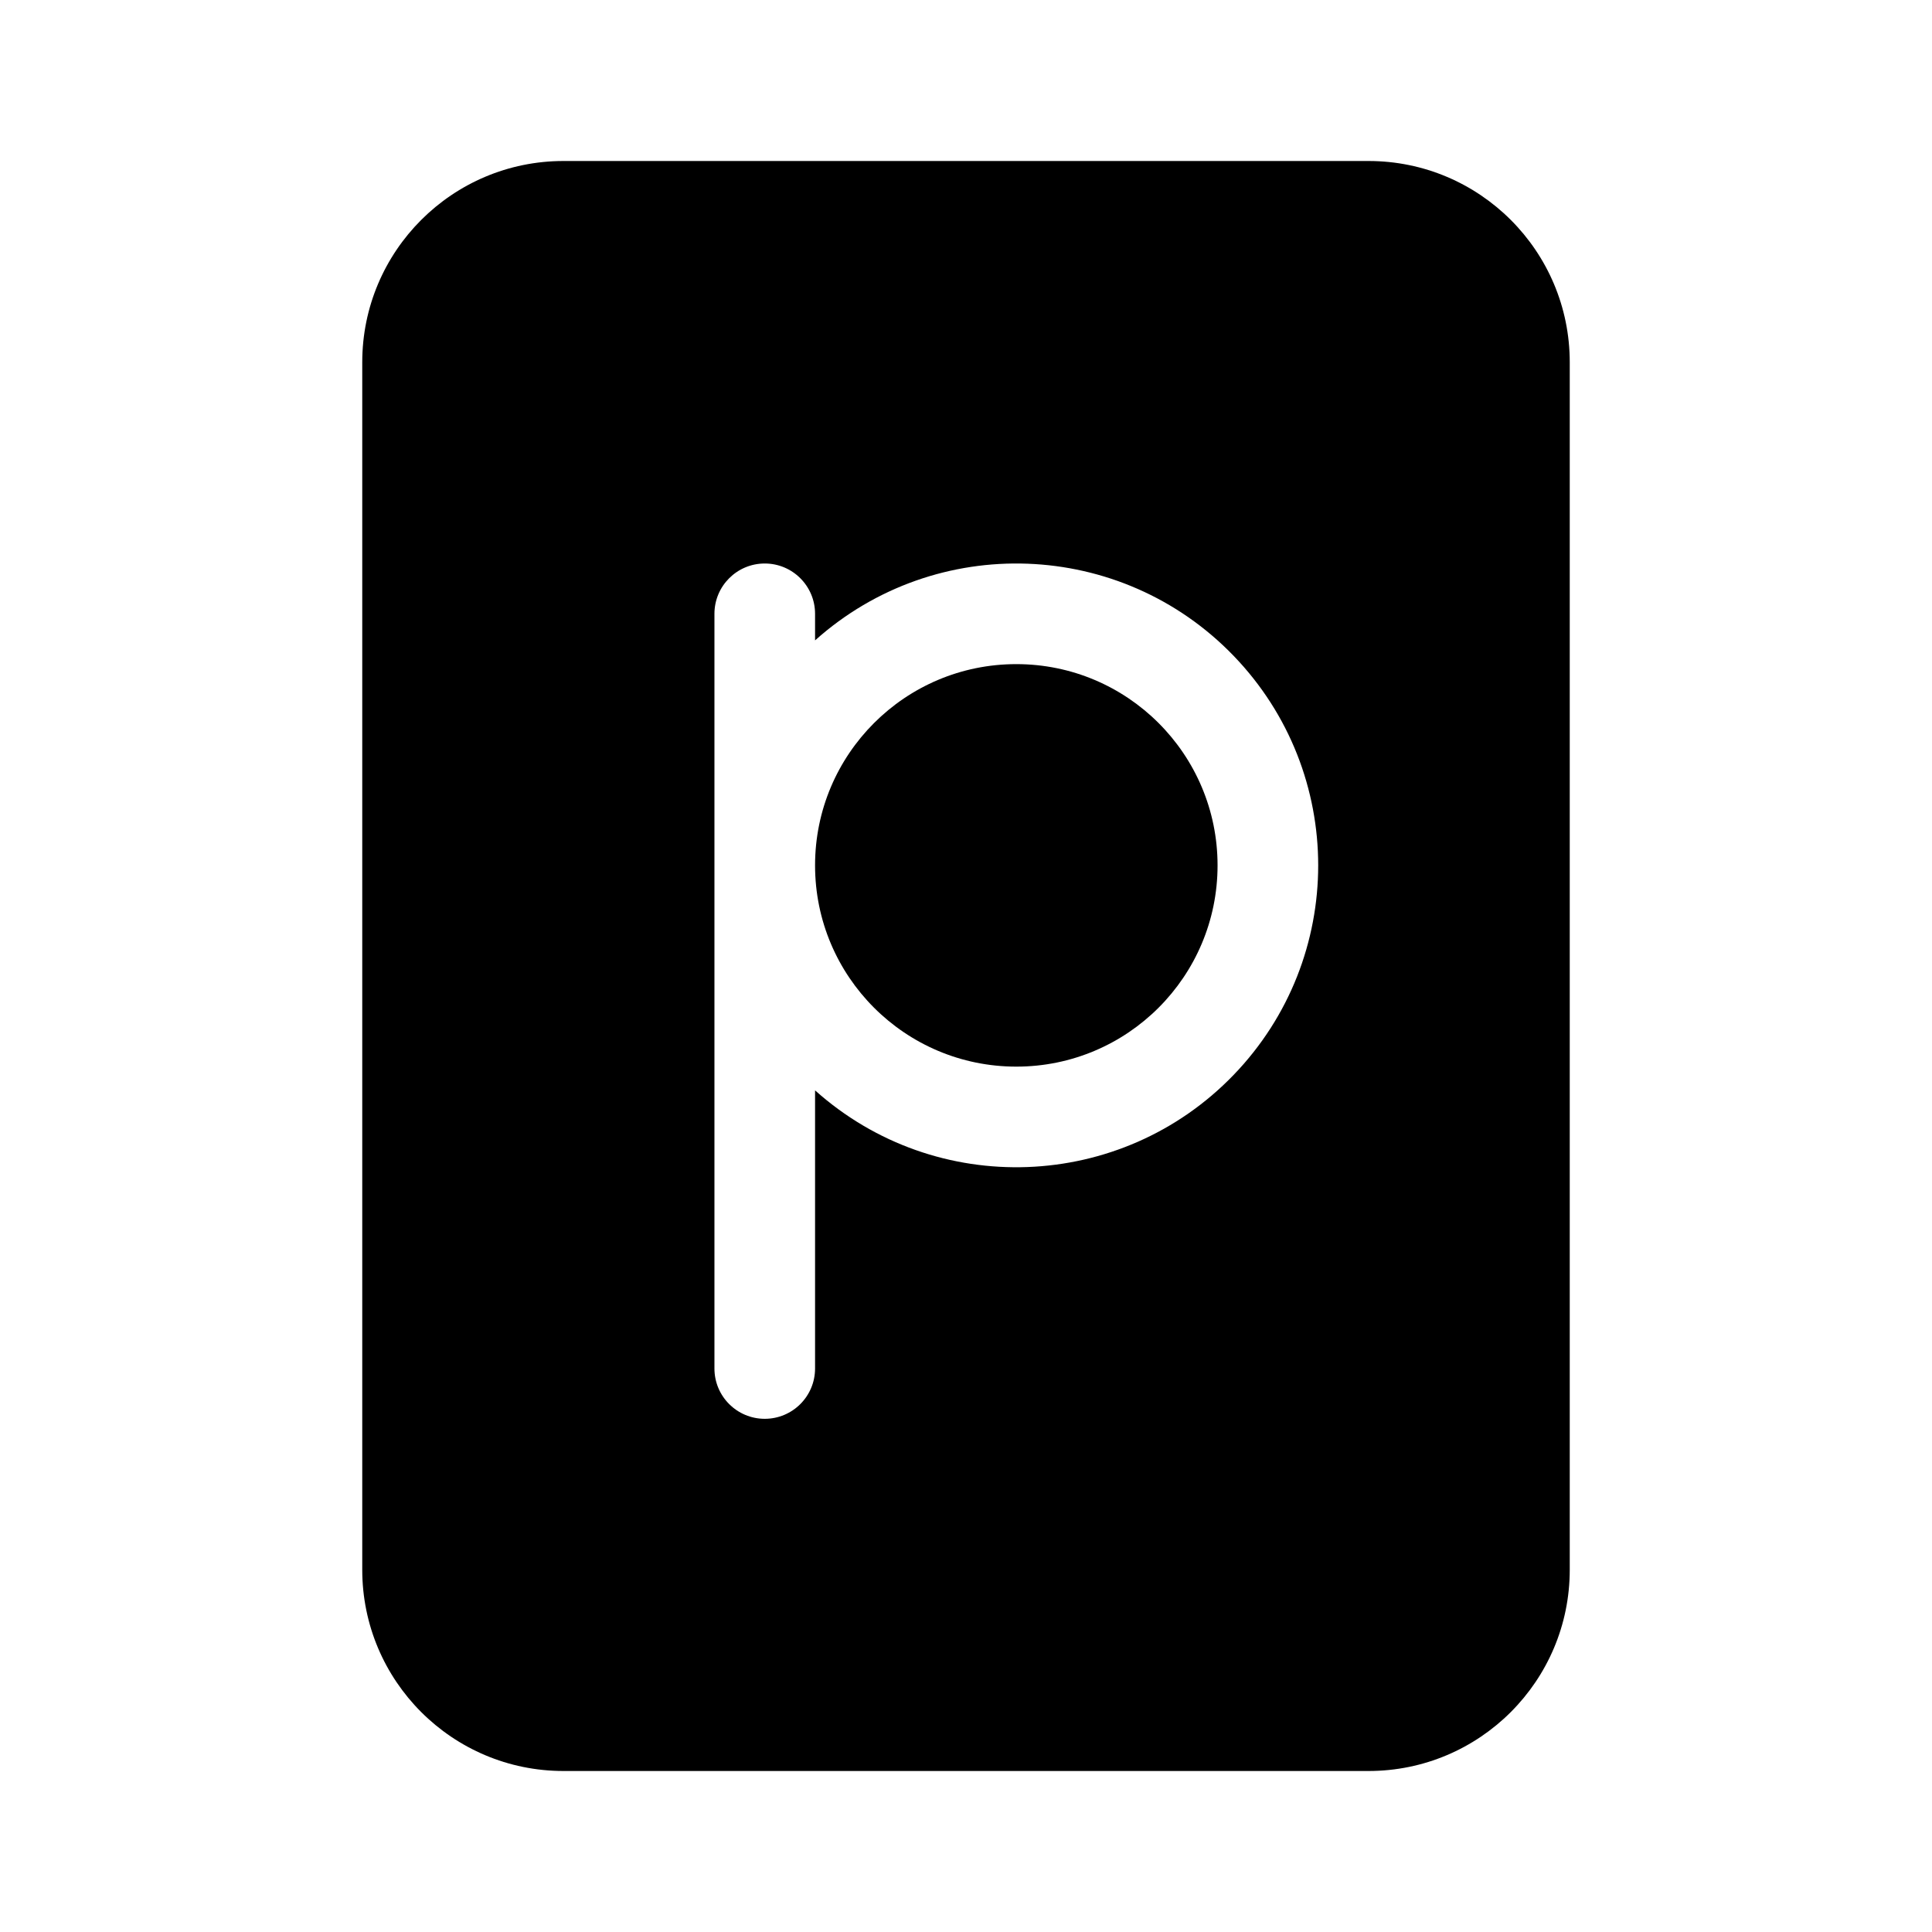
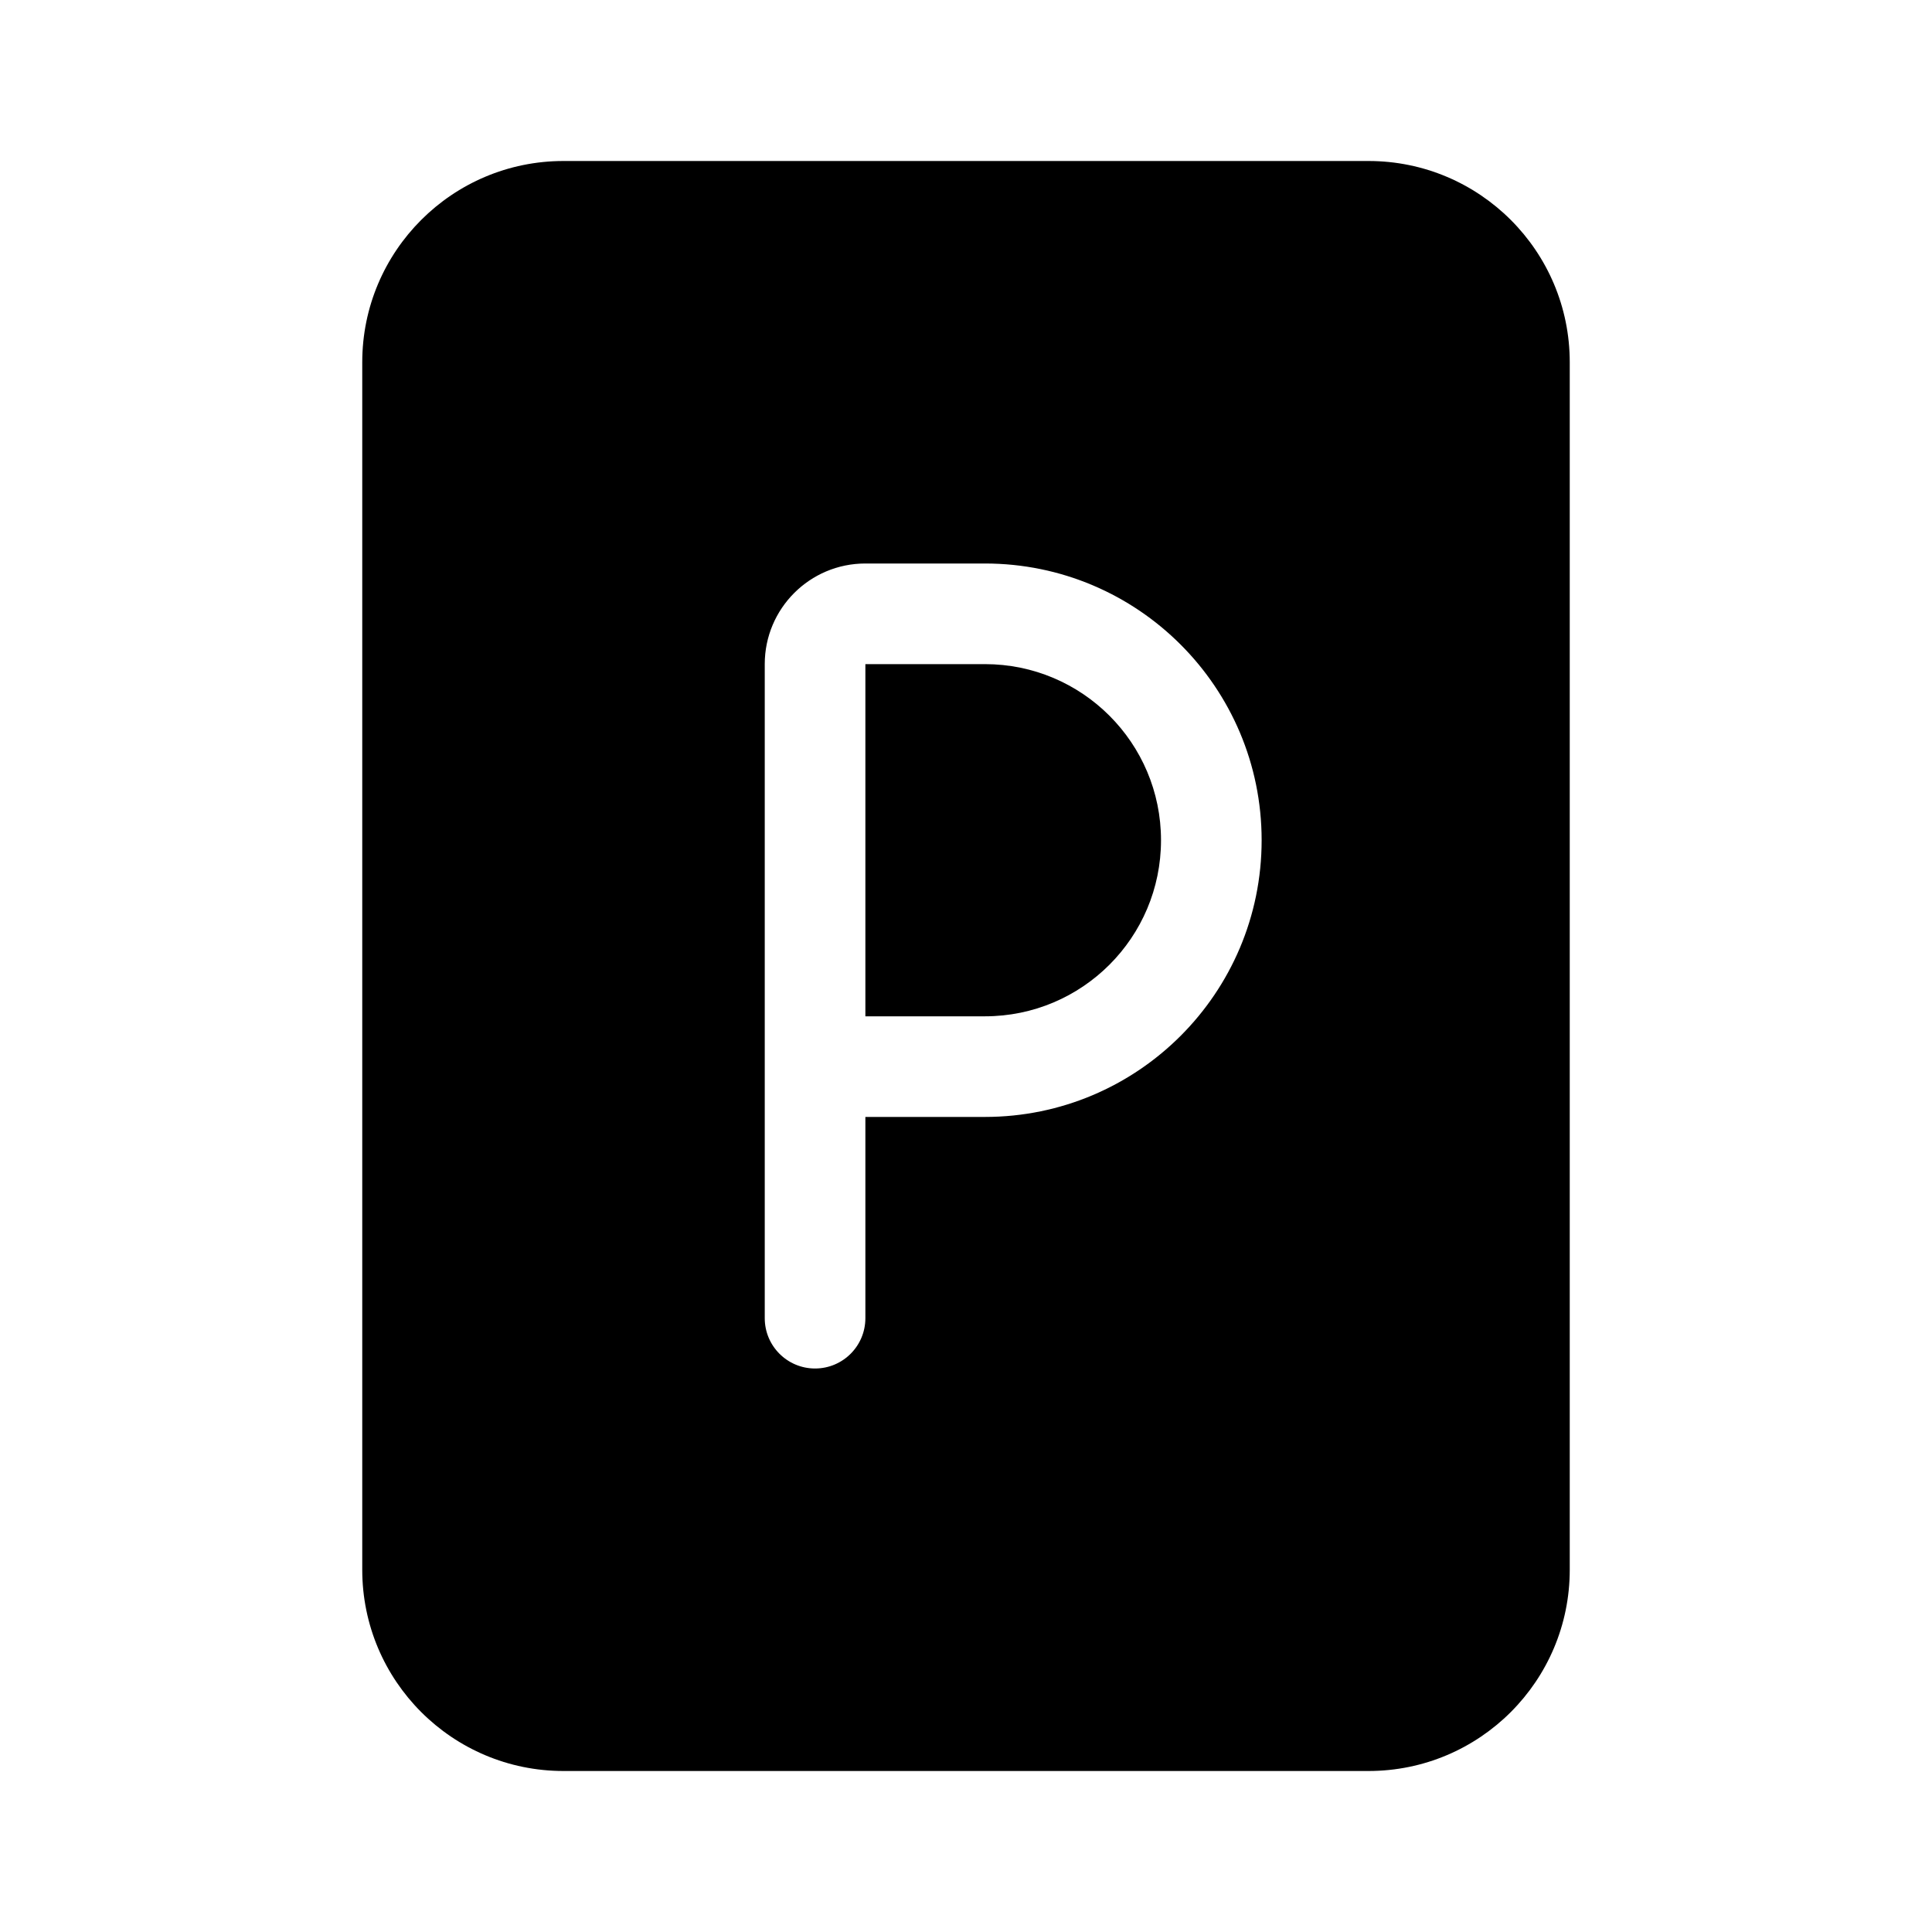
<svg xmlns="http://www.w3.org/2000/svg" width="100%" height="100%" viewBox="-1.6 -1.6 19.2 19.2">
-   <path d="M6.5 7a2 2 0 104 0 2 2 0 00-4 0z" />
-   <path d="M12 0H4a2 2 0 00-2 2v12a2 2 0 002 2h8a2 2 0 002-2V2a2 2 0 00-2-2zM6.5 4.5v.264a3 3 0 110 4.472V12a.5.5 0 01-1 0V4.5a.5.5 0 011 0z" />
+   <path d="M8.188 8.5H7V5h1.188a1.75 1.75 0 110 3.5z" />
+   <path d="M4 0h8a2 2 0 012 2v12a2 2 0 01-2 2H4a2 2 0 01-2-2V2a2 2 0 012-2zm3 4a1 1 0 00-1 1v6.5a.5.5 0 001 0v-2h1.188a2.75 2.75 0 000-5.5H7z" />
</svg>
